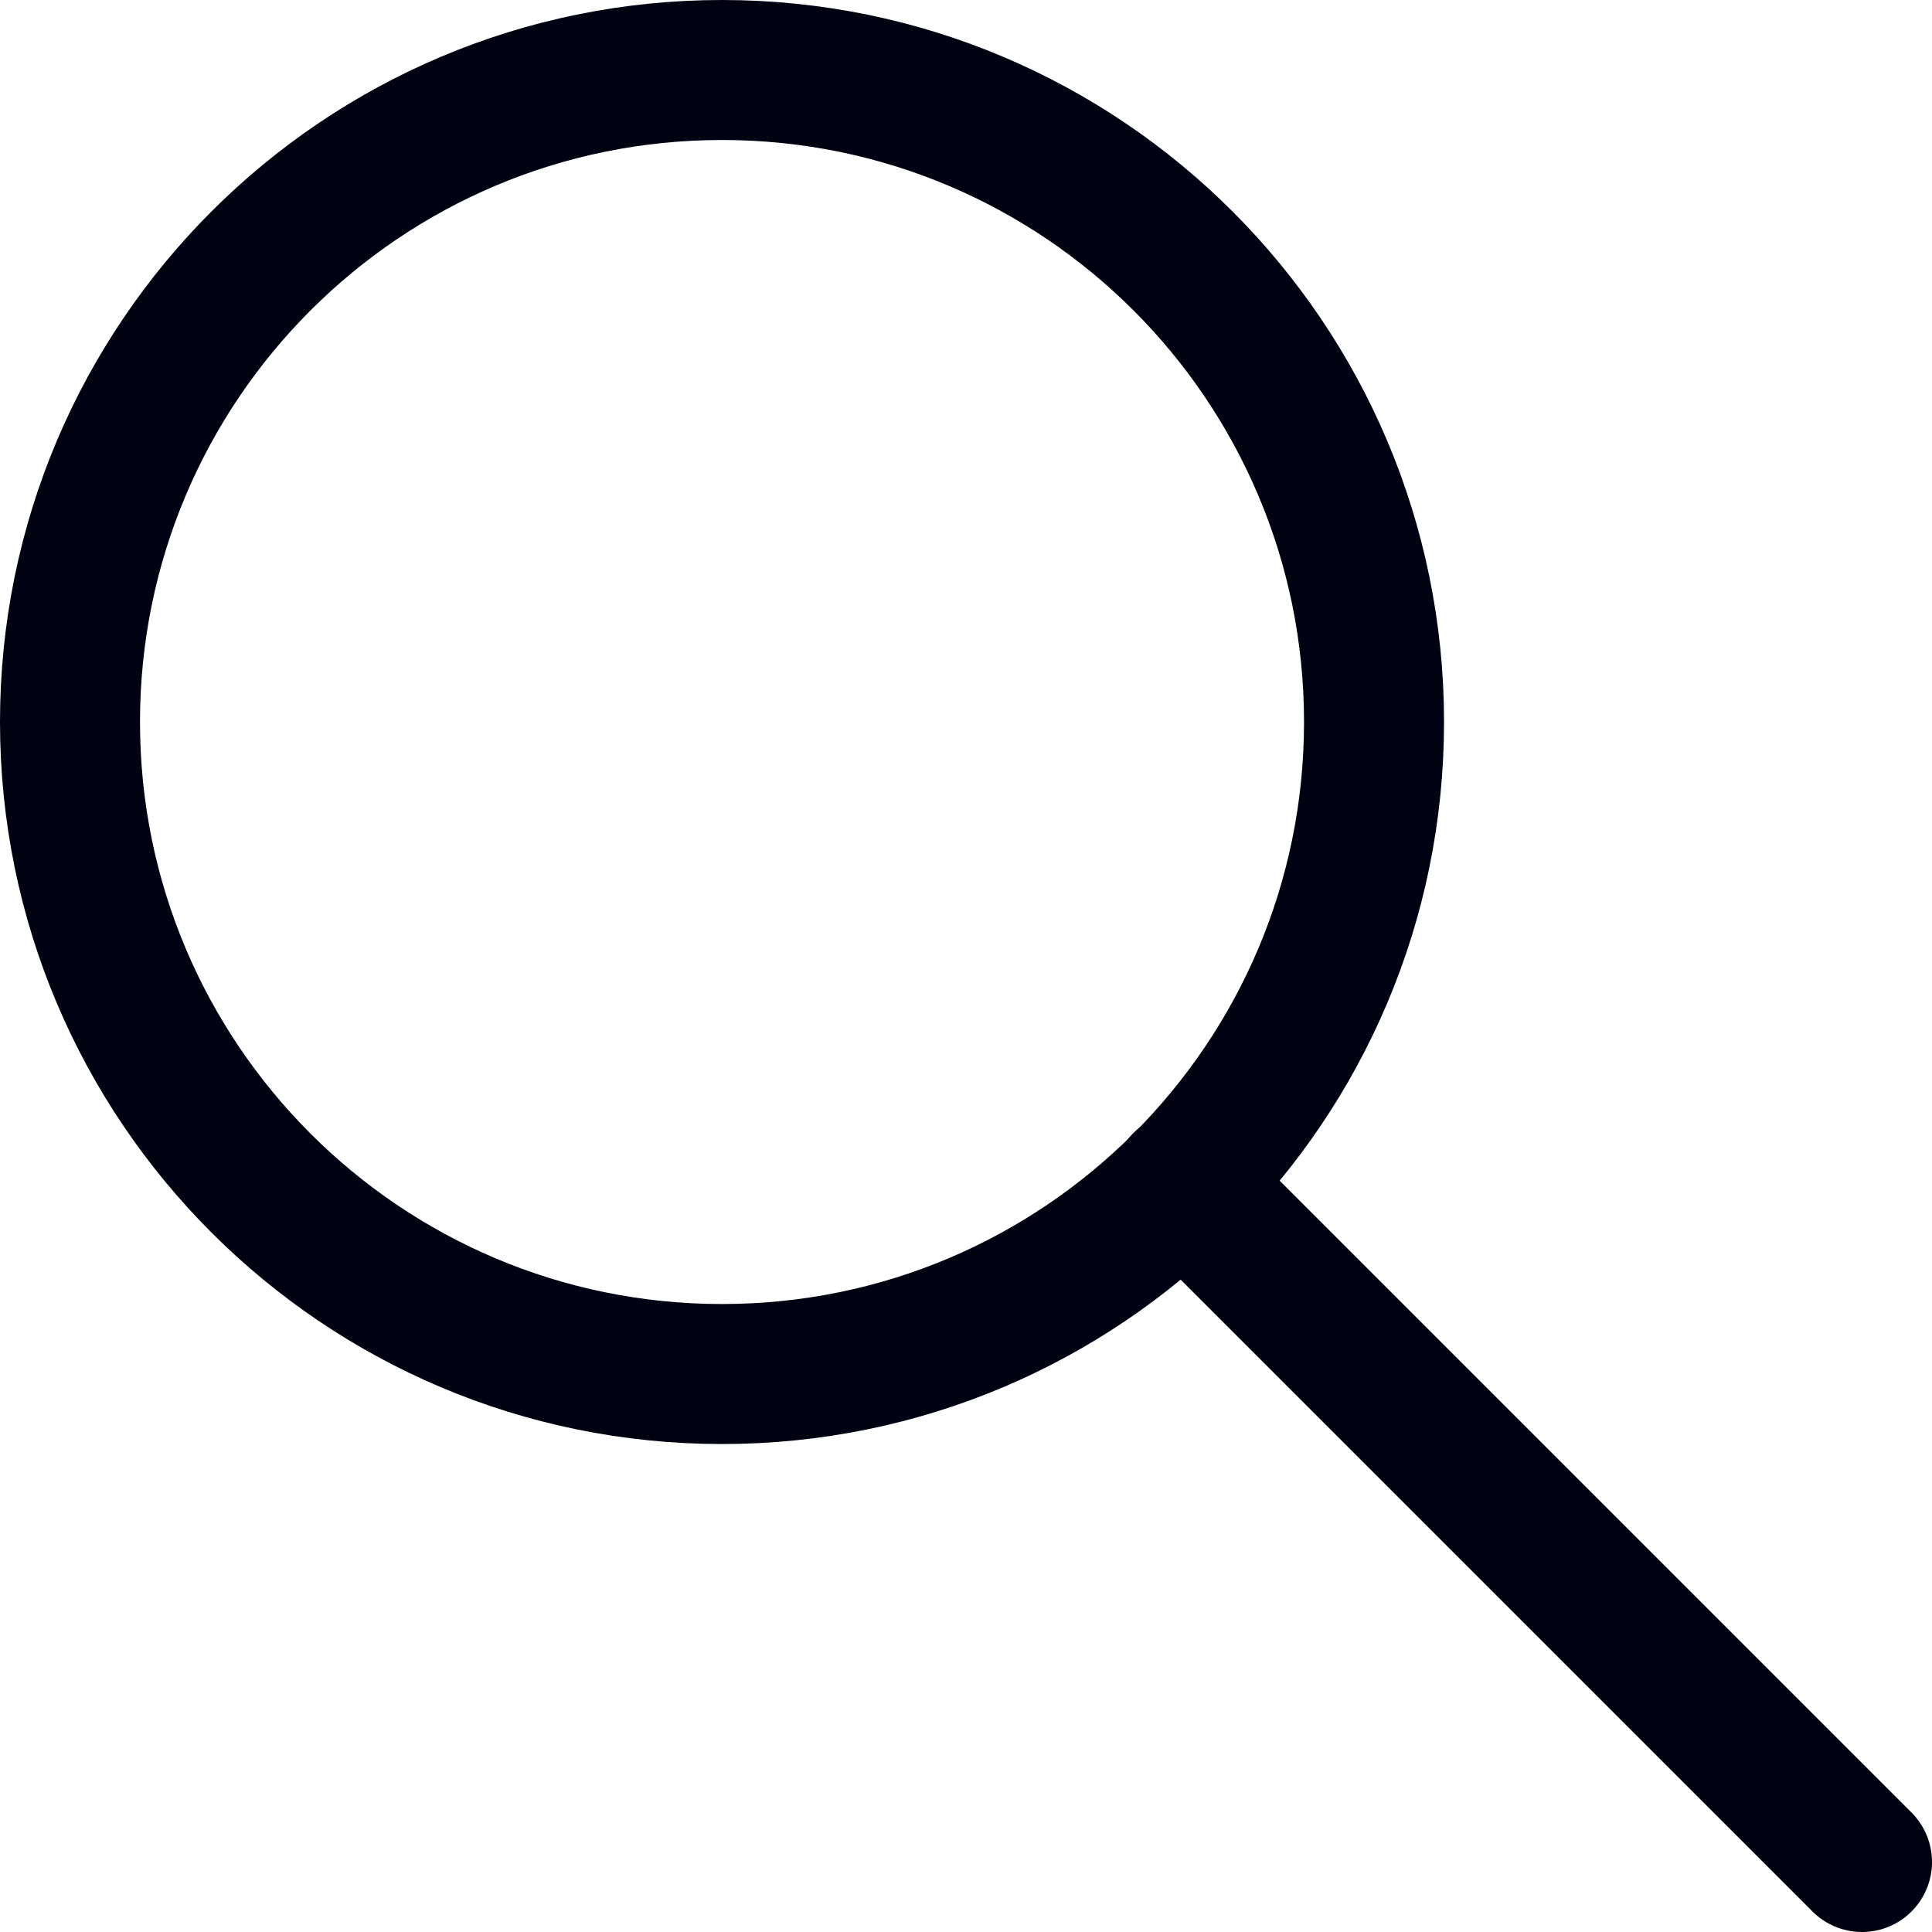
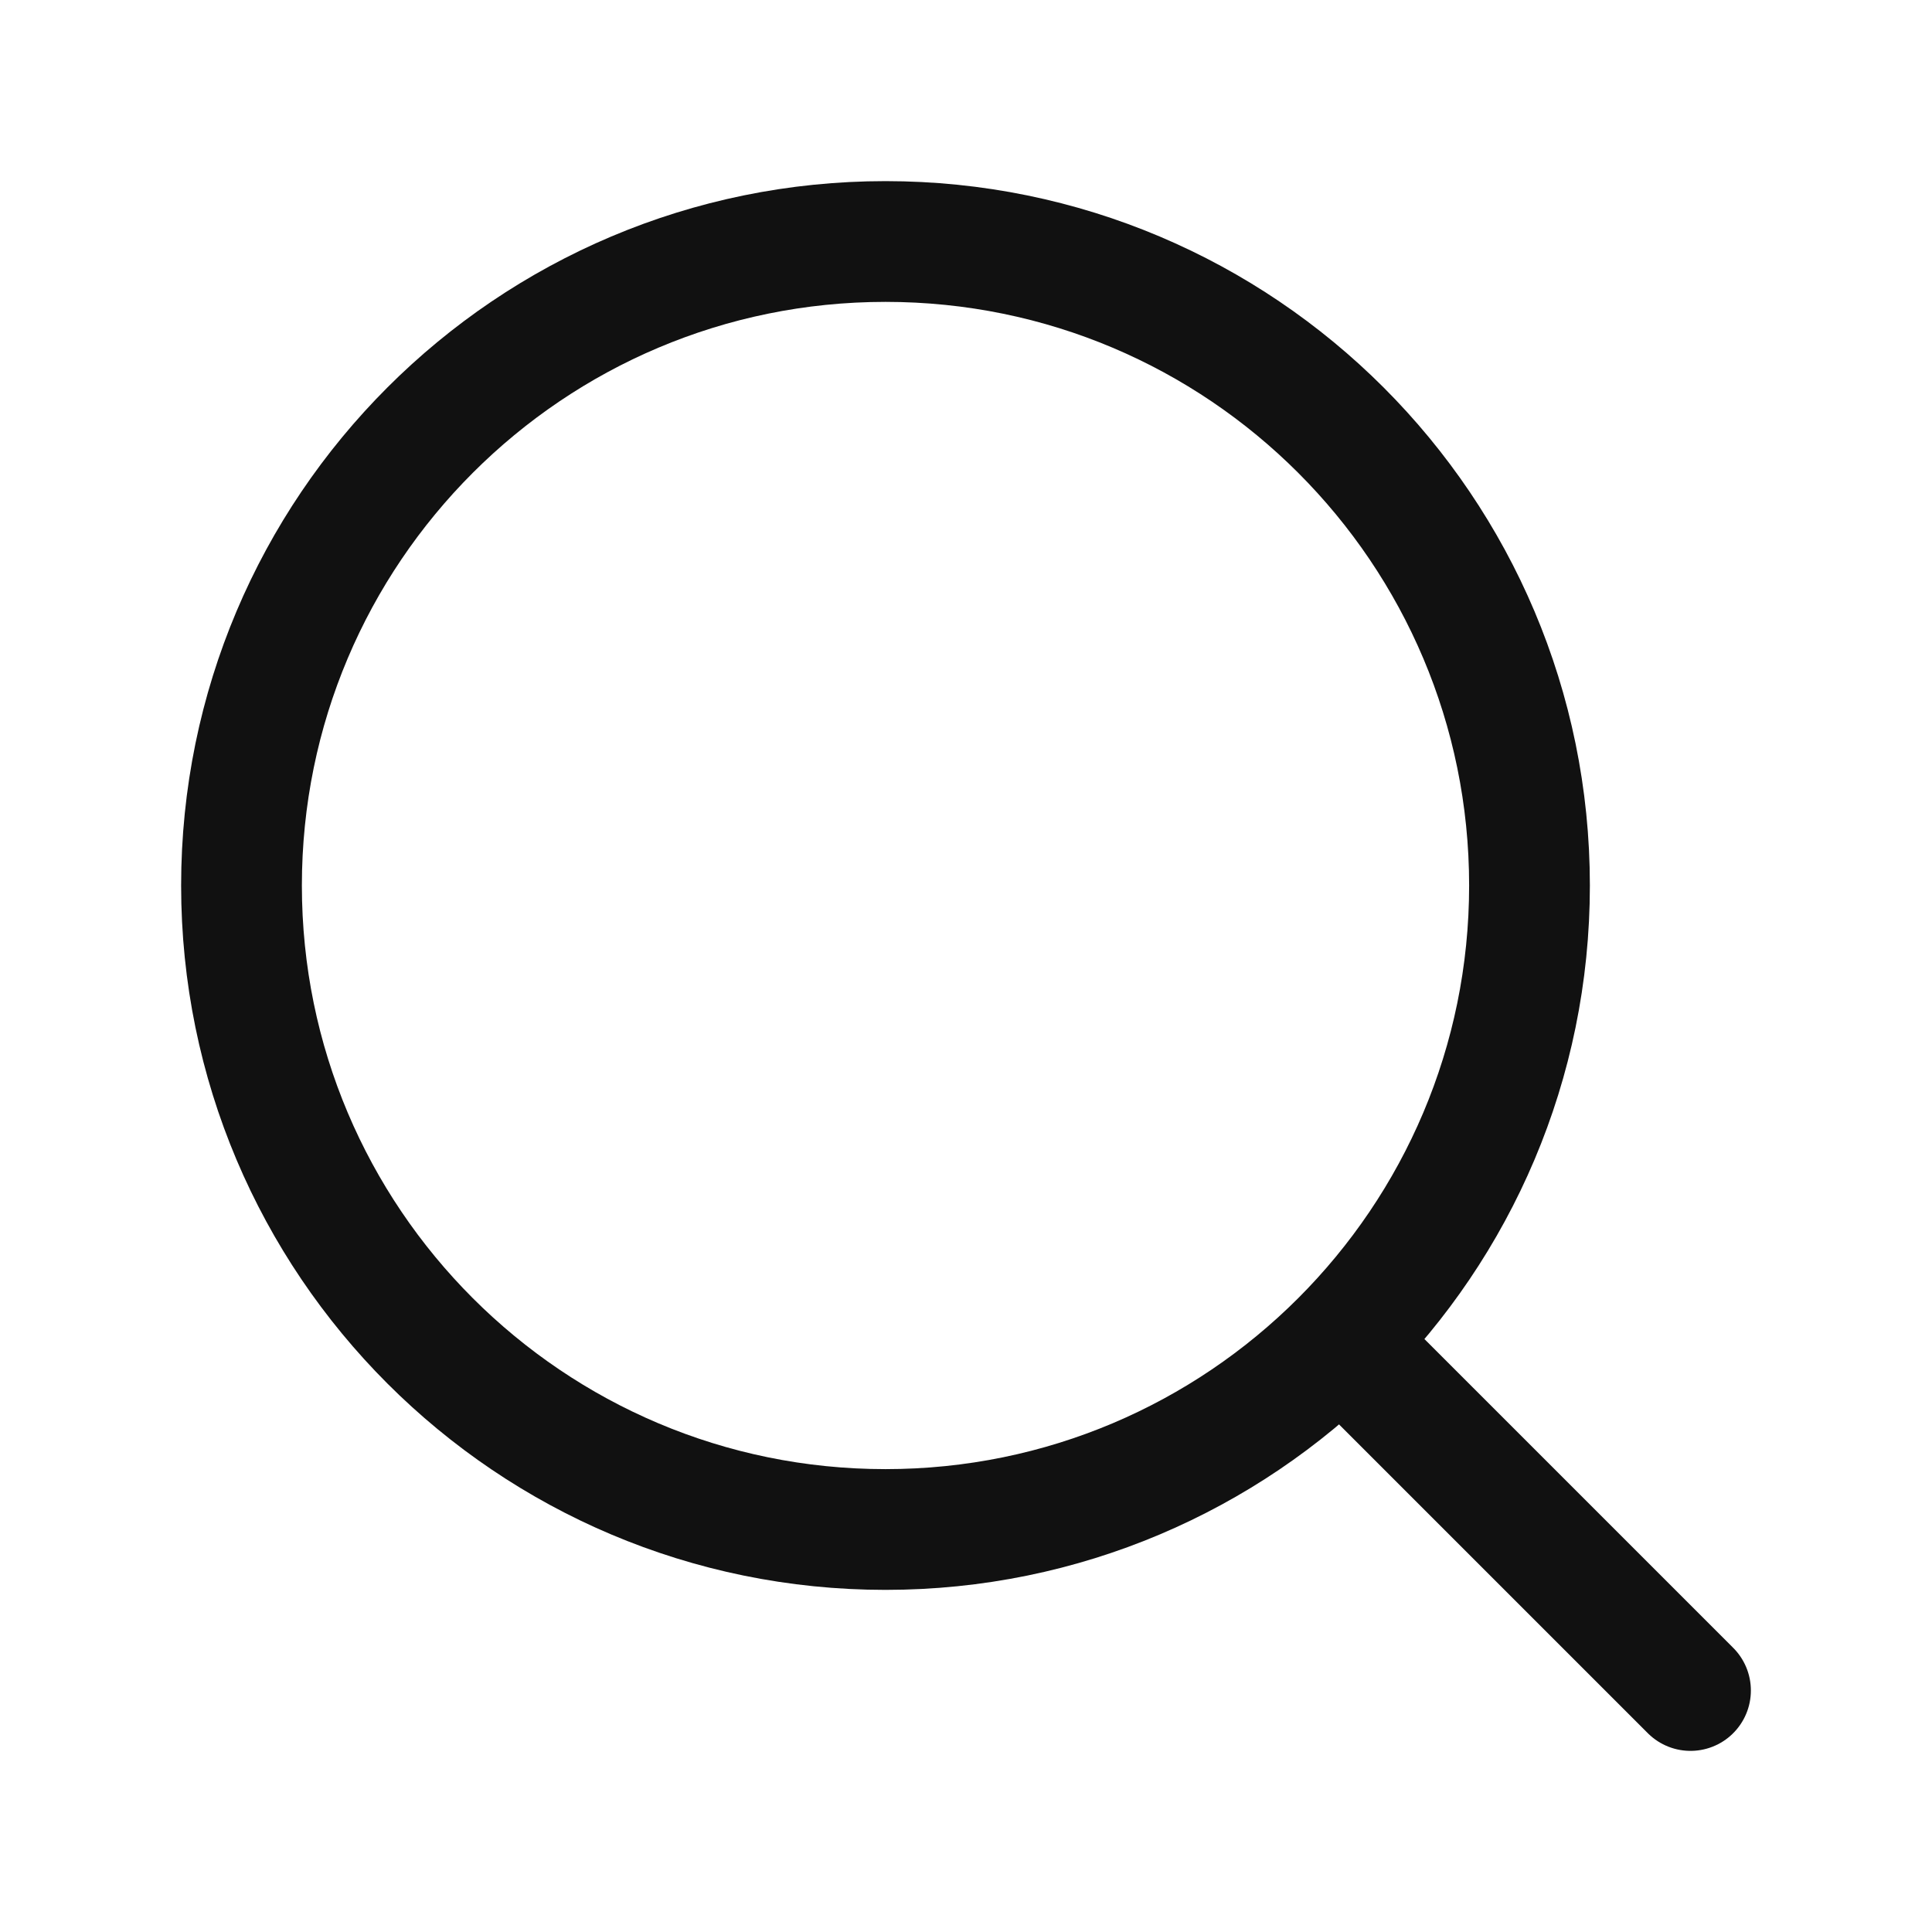
- <svg xmlns="http://www.w3.org/2000/svg" id="Layer_2" data-name="Layer 2" viewBox="0 0 552 552">
-   <defs>
-     <style>
-       .cls-1 {
-         fill: none;
-         stroke: #000111;
-         stroke-linecap: round;
-         stroke-miterlimit: 10;
-         stroke-width: 40px;
-       }
-     </style>
-   </defs>
-   <g id="Layer_1-2" data-name="Layer 1">
-     <g>
-       <circle class="cls-1" cx="206.29" cy="206.29" r="186.29" />
-       <line class="cls-1" x1="532" y1="532" x2="337.92" y2="337.92" />
-     </g>
-   </g>
+ <svg xmlns="http://www.w3.org/2000/svg" width="32" height="32" viewBox="0 0 24 24" fill="none" stroke="#111111" stroke-width="1.5" stroke-linecap="round" stroke-linejoin="round" class="lucide lucide-search">
+   <circle cx="11" cy="11" r="8" />
+   <path d="m21 21-4.3-4.3" />
</svg>
